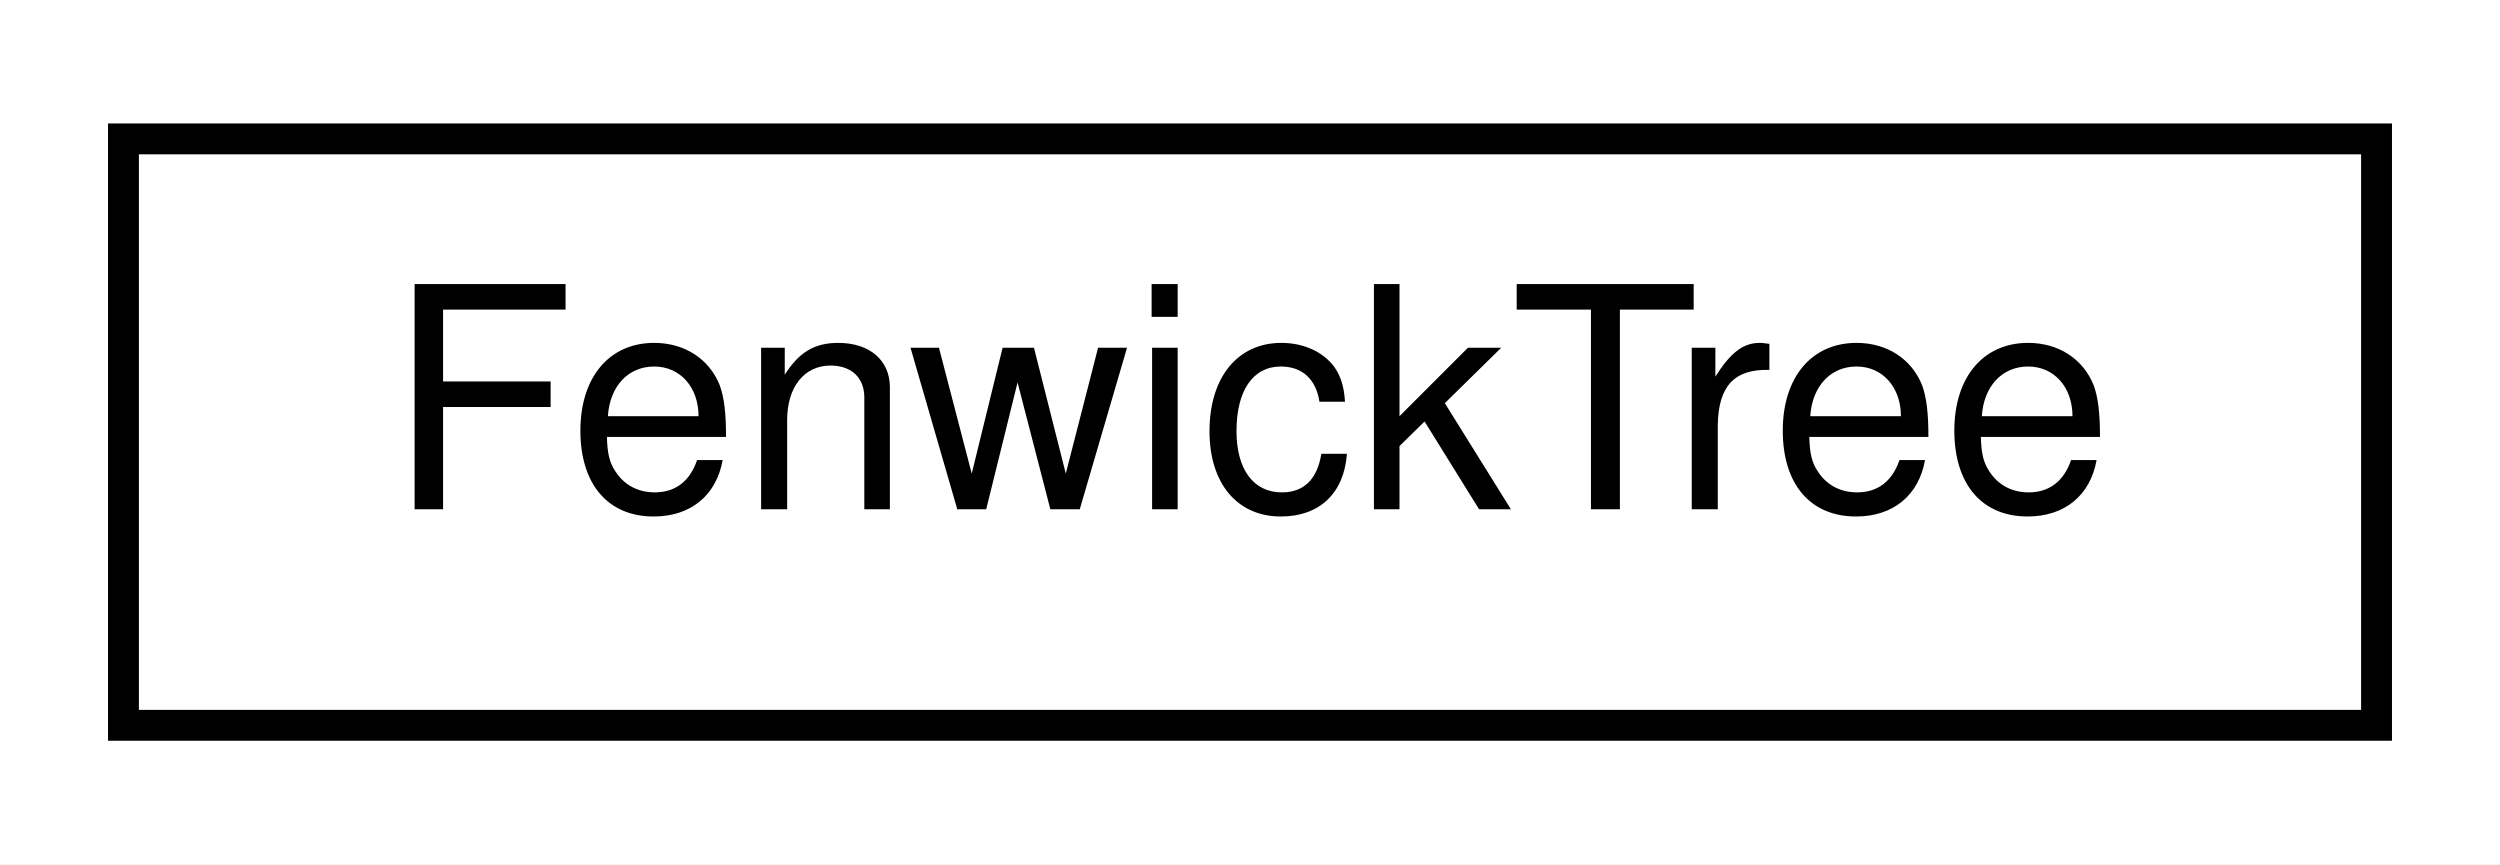
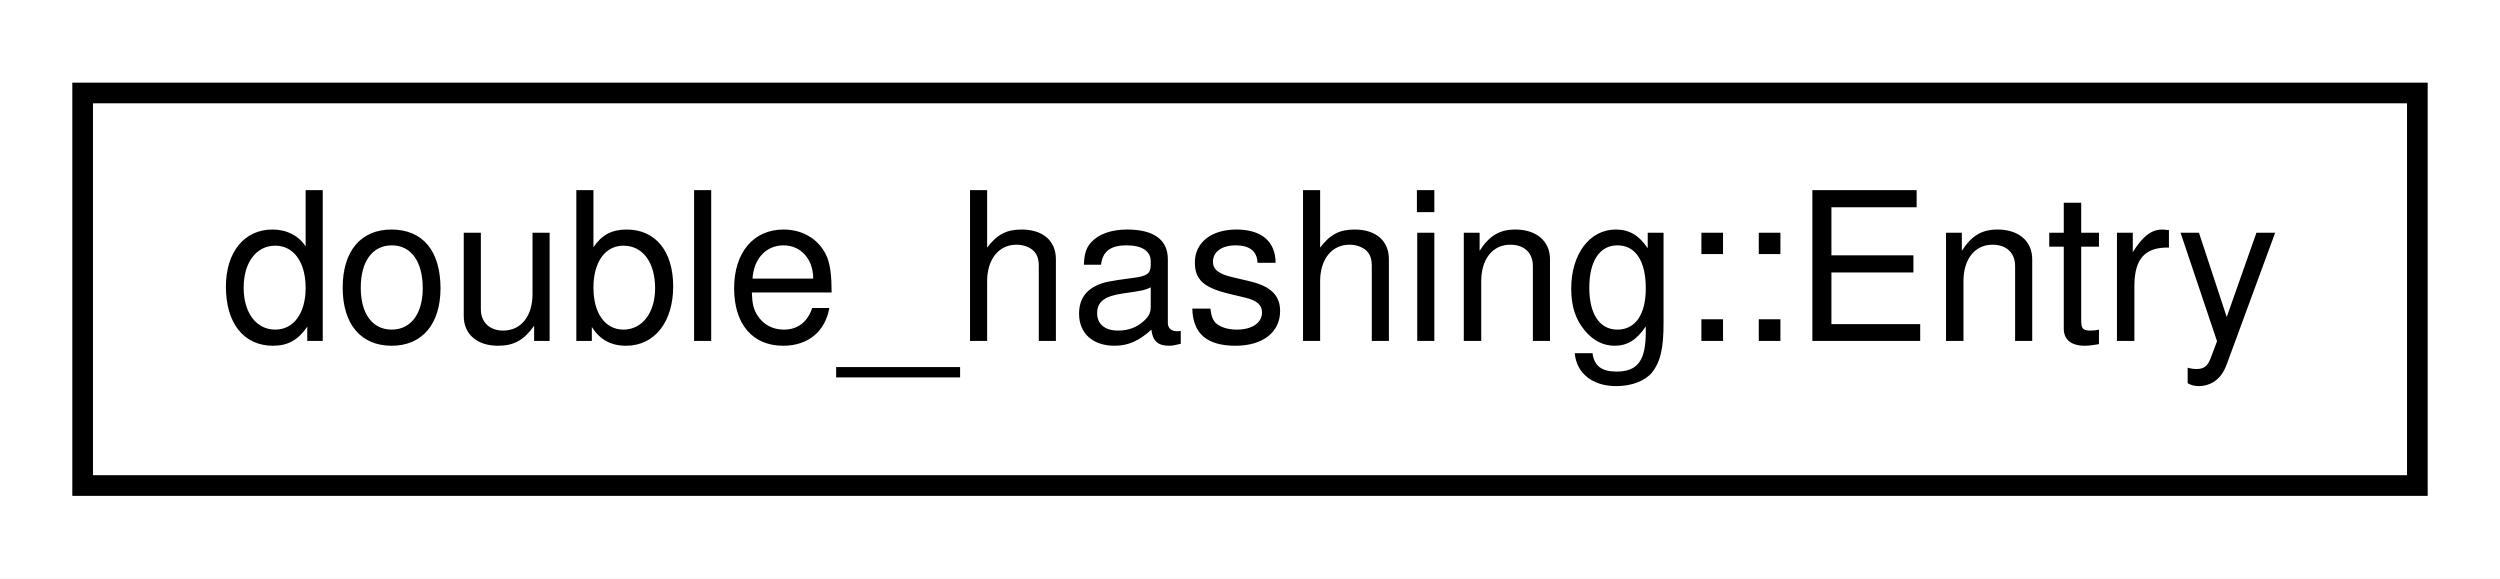
- <svg xmlns="http://www.w3.org/2000/svg" xmlns:xlink="http://www.w3.org/1999/xlink" width="81pt" height="28pt" viewBox="0.00 0.00 81.00 28.00">
+ <svg xmlns="http://www.w3.org/2000/svg" xmlns:xlink="http://www.w3.org/1999/xlink" width="121pt" height="28pt" viewBox="0.00 0.00 121.00 28.00">
  <g id="graph0" class="graph" transform="scale(1 1) rotate(0) translate(4 24)">
-     <polygon fill="white" stroke="transparent" points="-4,4 -4,-24 77,-24 77,4 -4,4" />
+     <polygon fill="white" stroke="transparent" points="-4,4 -4,-24 117,-24 117,4 -4,4" />
    <g id="node1" class="node">
      <g id="a_node1">
-         <a xlink:href="dd/d91/class_fenwick_tree.html" target="_top" xlink:title=" ">
-           <polygon fill="white" stroke="black" points="0,-0.5 0,-19.5 73,-19.5 73,-0.5 0,-0.5" />
-           <text text-anchor="middle" x="36.5" y="-7.5" font-family="Helvetica,sans-Serif" font-size="10.00">FenwickTree</text>
+         <a xlink:href="d9/dde/structdouble__hashing_1_1_entry.html" target="_top" xlink:title=" ">
+           <polygon fill="white" stroke="black" points="0,-0.5 0,-19.5 113,-19.5 113,-0.5 0,-0.5" />
+           <text text-anchor="middle" x="56.5" y="-7.5" font-family="Helvetica,sans-Serif" font-size="10.00">double_hashing::Entry</text>
        </a>
      </g>
    </g>
  </g>
</svg>
